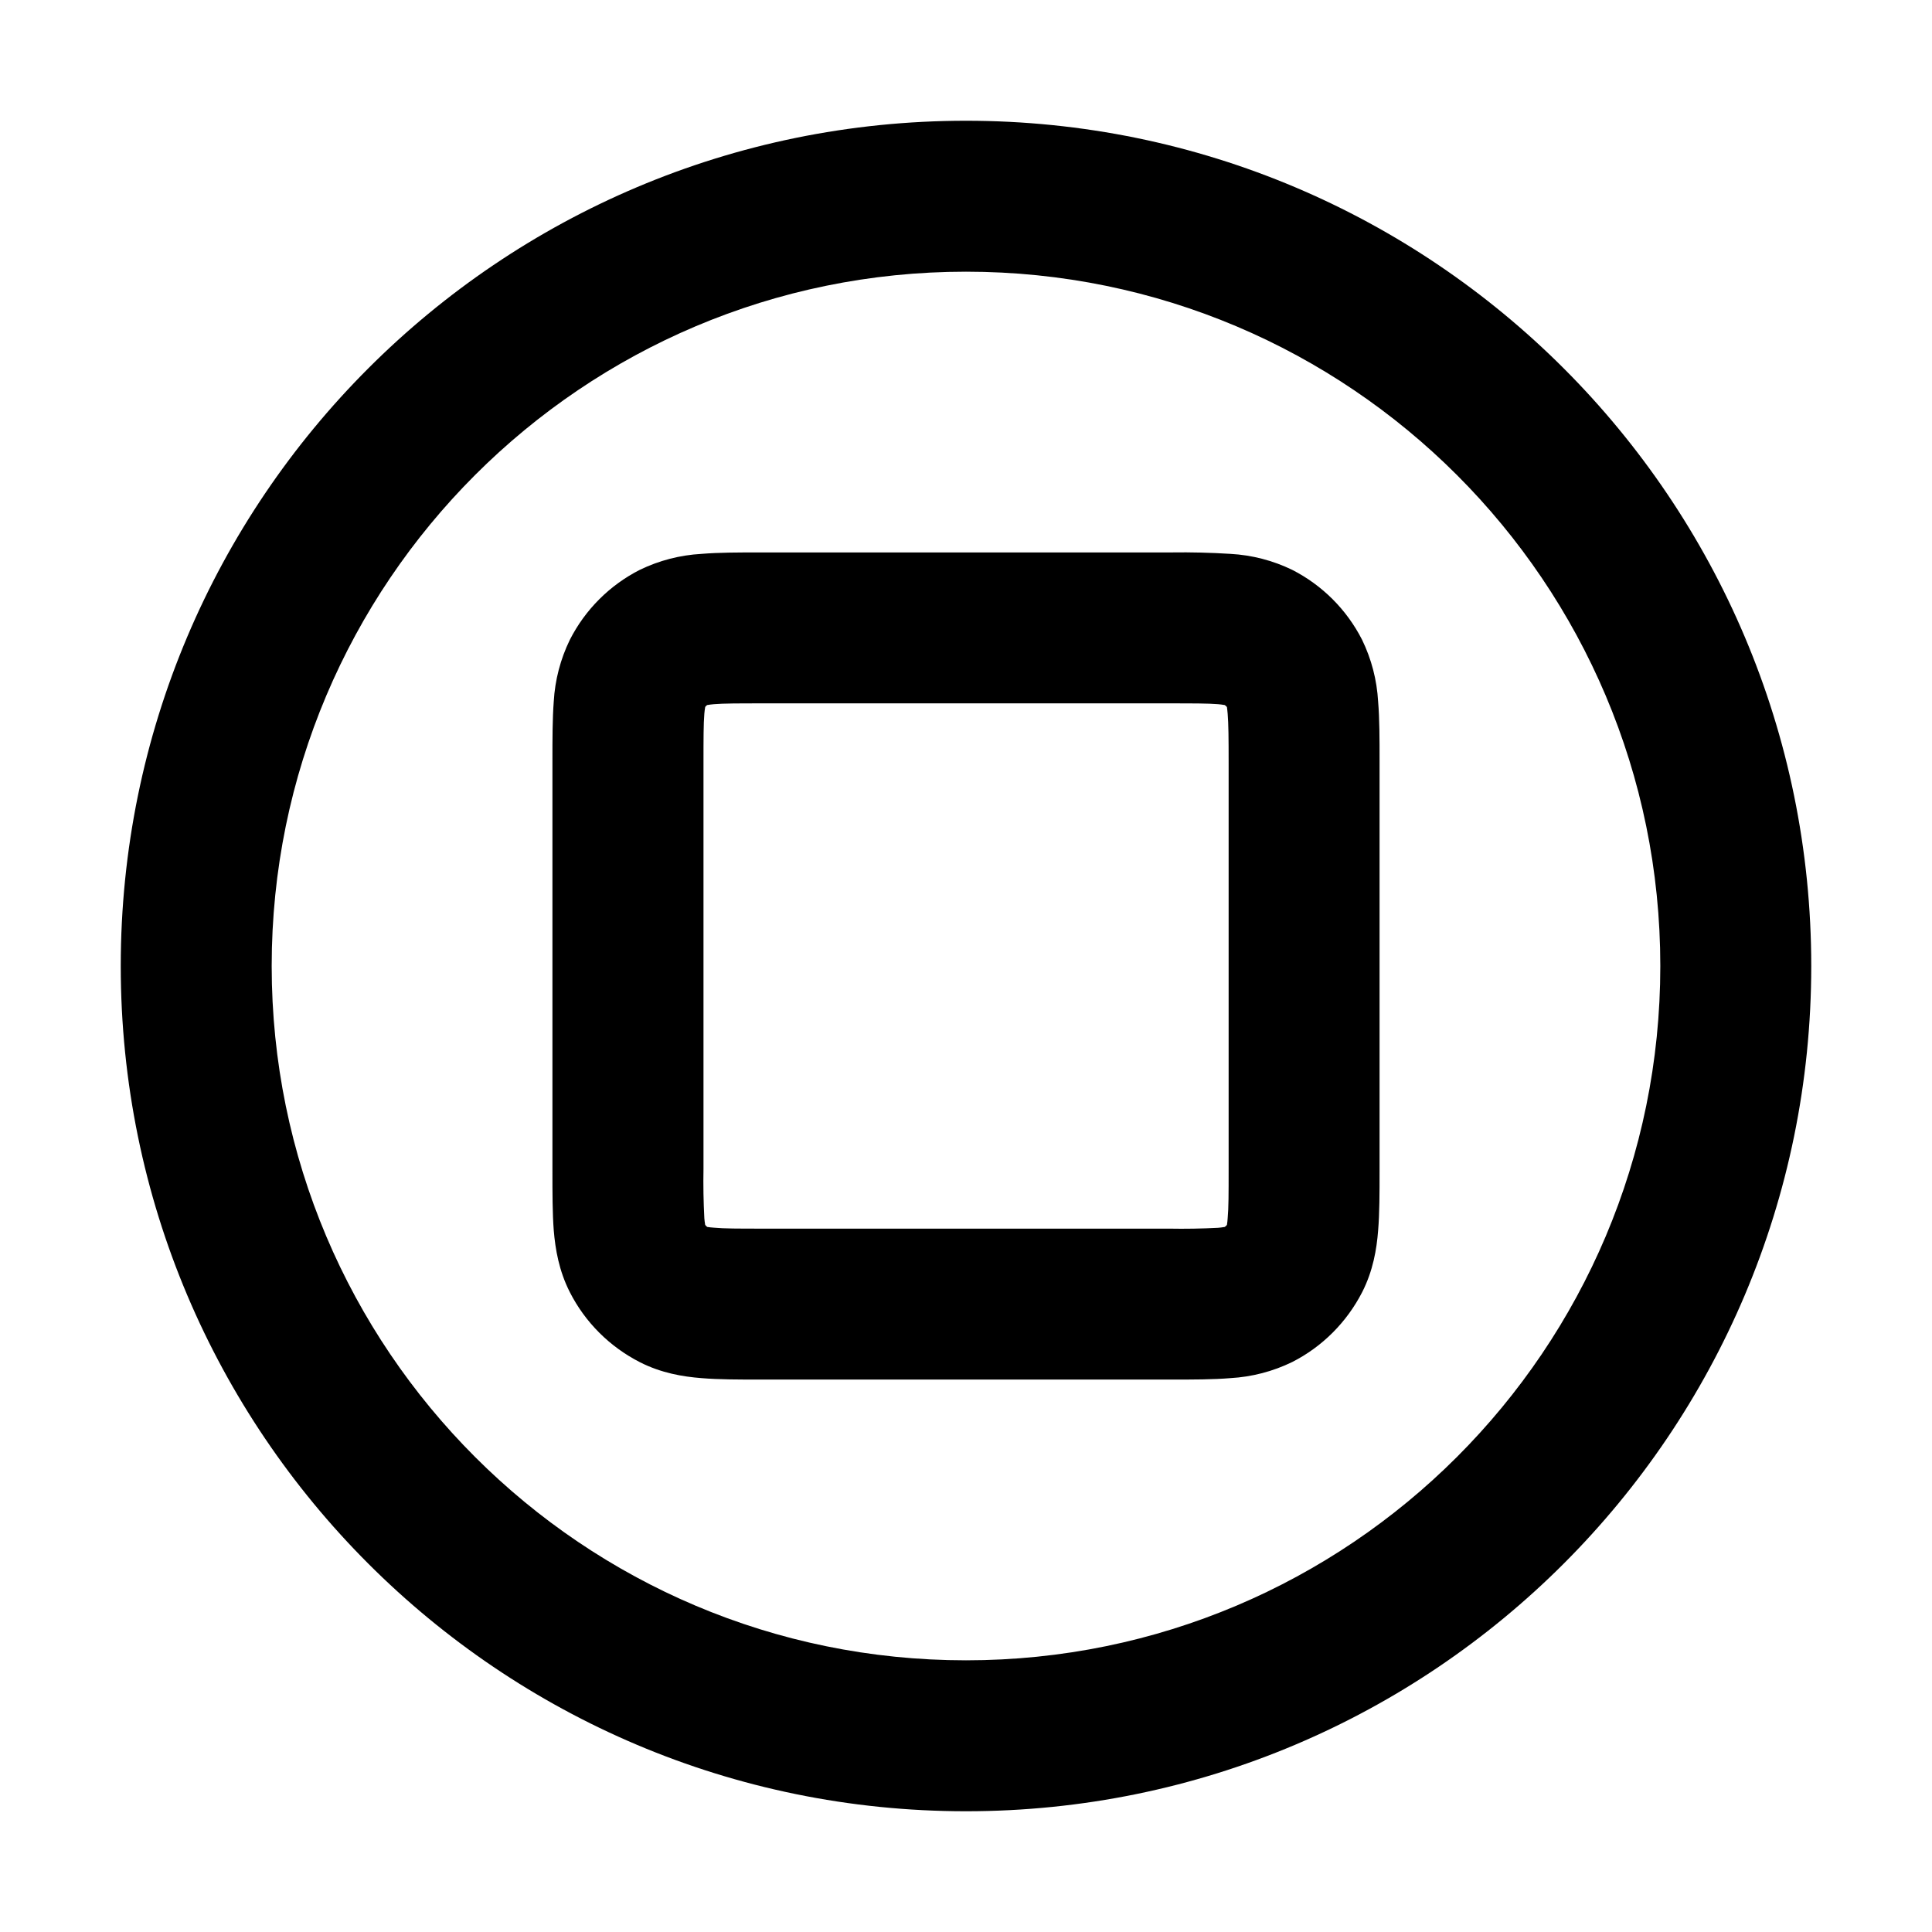
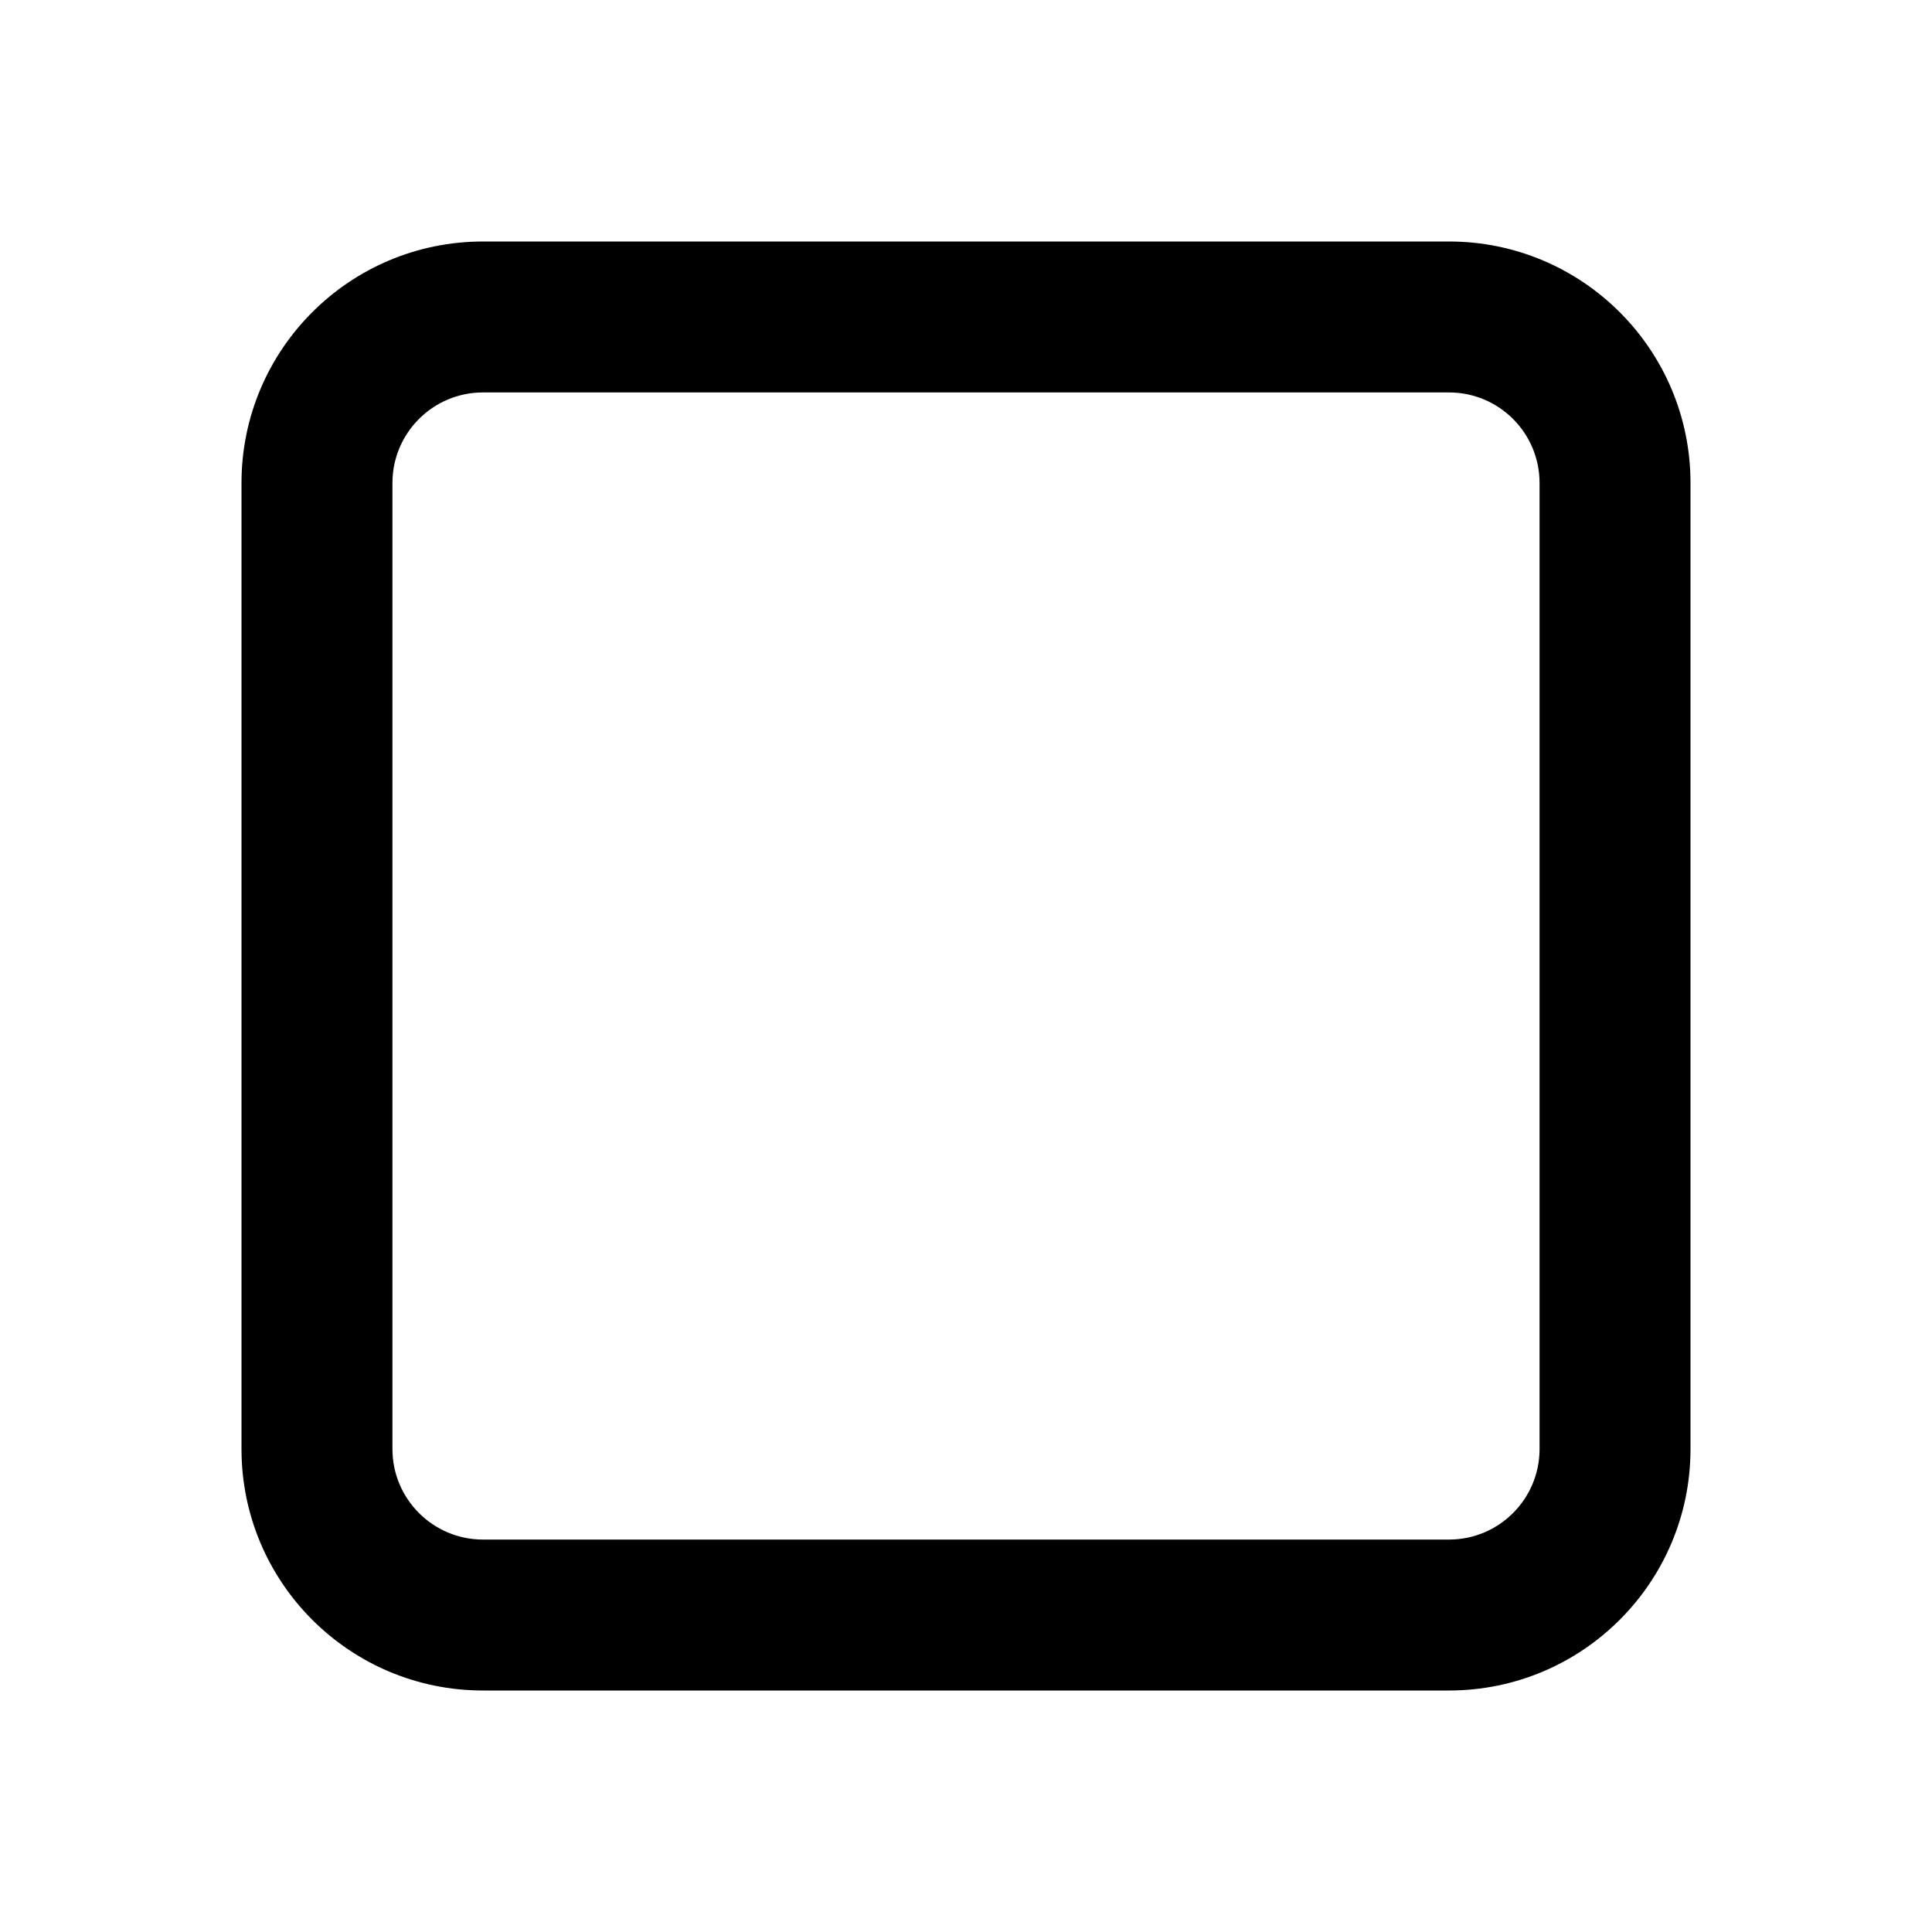
<svg xmlns="http://www.w3.org/2000/svg" width="16" height="16" fill="currentColor" viewBox="0 0 16 16">
-   <path fill-rule="evenodd" d="M13.75 8a5.75 5.75 0 1 1-11.5 0 5.75 5.75 0 0 1 11.5 0ZM8 15A7 7 0 1 0 8 1a7 7 0 0 0 0 14ZM6.32 4.575h-.021c-.178 0-.347 0-.49.012a1.34 1.34 0 0 0-.51.132c-.25.127-.453.33-.58.58a1.34 1.34 0 0 0-.133.51c-.011.143-.011.312-.011.49V9.7c0 .179 0 .348.011.49.013.156.043.334.133.511.127.25.33.452.58.58.177.09.355.12.51.132.143.012.312.012.49.012H9.7c.179 0 .348 0 .49-.012a1.34 1.34 0 0 0 .511-.133c.25-.127.452-.33.58-.579.09-.177.12-.355.132-.51.012-.143.012-.312.012-.49V6.3c0-.179 0-.348-.012-.49a1.341 1.341 0 0 0-.133-.512 1.325 1.325 0 0 0-.579-.579 1.34 1.34 0 0 0-.51-.132 6.39 6.39 0 0 0-.49-.012H6.32Zm-.481 1.281a.075.075 0 0 1 .017-.017.584.584 0 0 1 .055-.007c.085-.007.202-.007.409-.007h3.36c.206 0 .323 0 .409.007a.583.583 0 0 1 .054.007c.007.005.013.01.018.017.001.01.004.027.006.055.007.085.008.203.008.409v3.36c0 .206 0 .323-.008.409a.557.557 0 0 1-.006.055.075.075 0 0 1-.018.017.58.58 0 0 1-.054.007 5.754 5.754 0 0 1-.41.007H6.32c-.206 0-.323 0-.408-.008a.58.58 0 0 1-.055-.006.075.075 0 0 1-.017-.017.58.58 0 0 1-.007-.055 5.772 5.772 0 0 1-.007-.41V6.32c0-.206 0-.324.007-.409a.58.58 0 0 1 .007-.055Z" clip-rule="evenodd" />
+   <path fill="transparent" class="secondary" d="M2 4a2 2 0 0 1 2-2h8a2 2 0 0 1 2 2v8a2 2 0 0 1-2 2H4a2 2 0 0 1-2-2V4Z" />
+   <path fill-rule="evenodd" d="M12 3.25H4a.75.75 0 0 0-.75.75v8c0 .414.336.75.75.75h8a.75.75 0 0 0 .75-.75V4a.75.75 0 0 0-.75-.75ZM4 2a2 2 0 0 0-2 2v8a2 2 0 0 0 2 2h8a2 2 0 0 0 2-2V4a2 2 0 0 0-2-2H4Z" clip-rule="evenodd" />
</svg>
